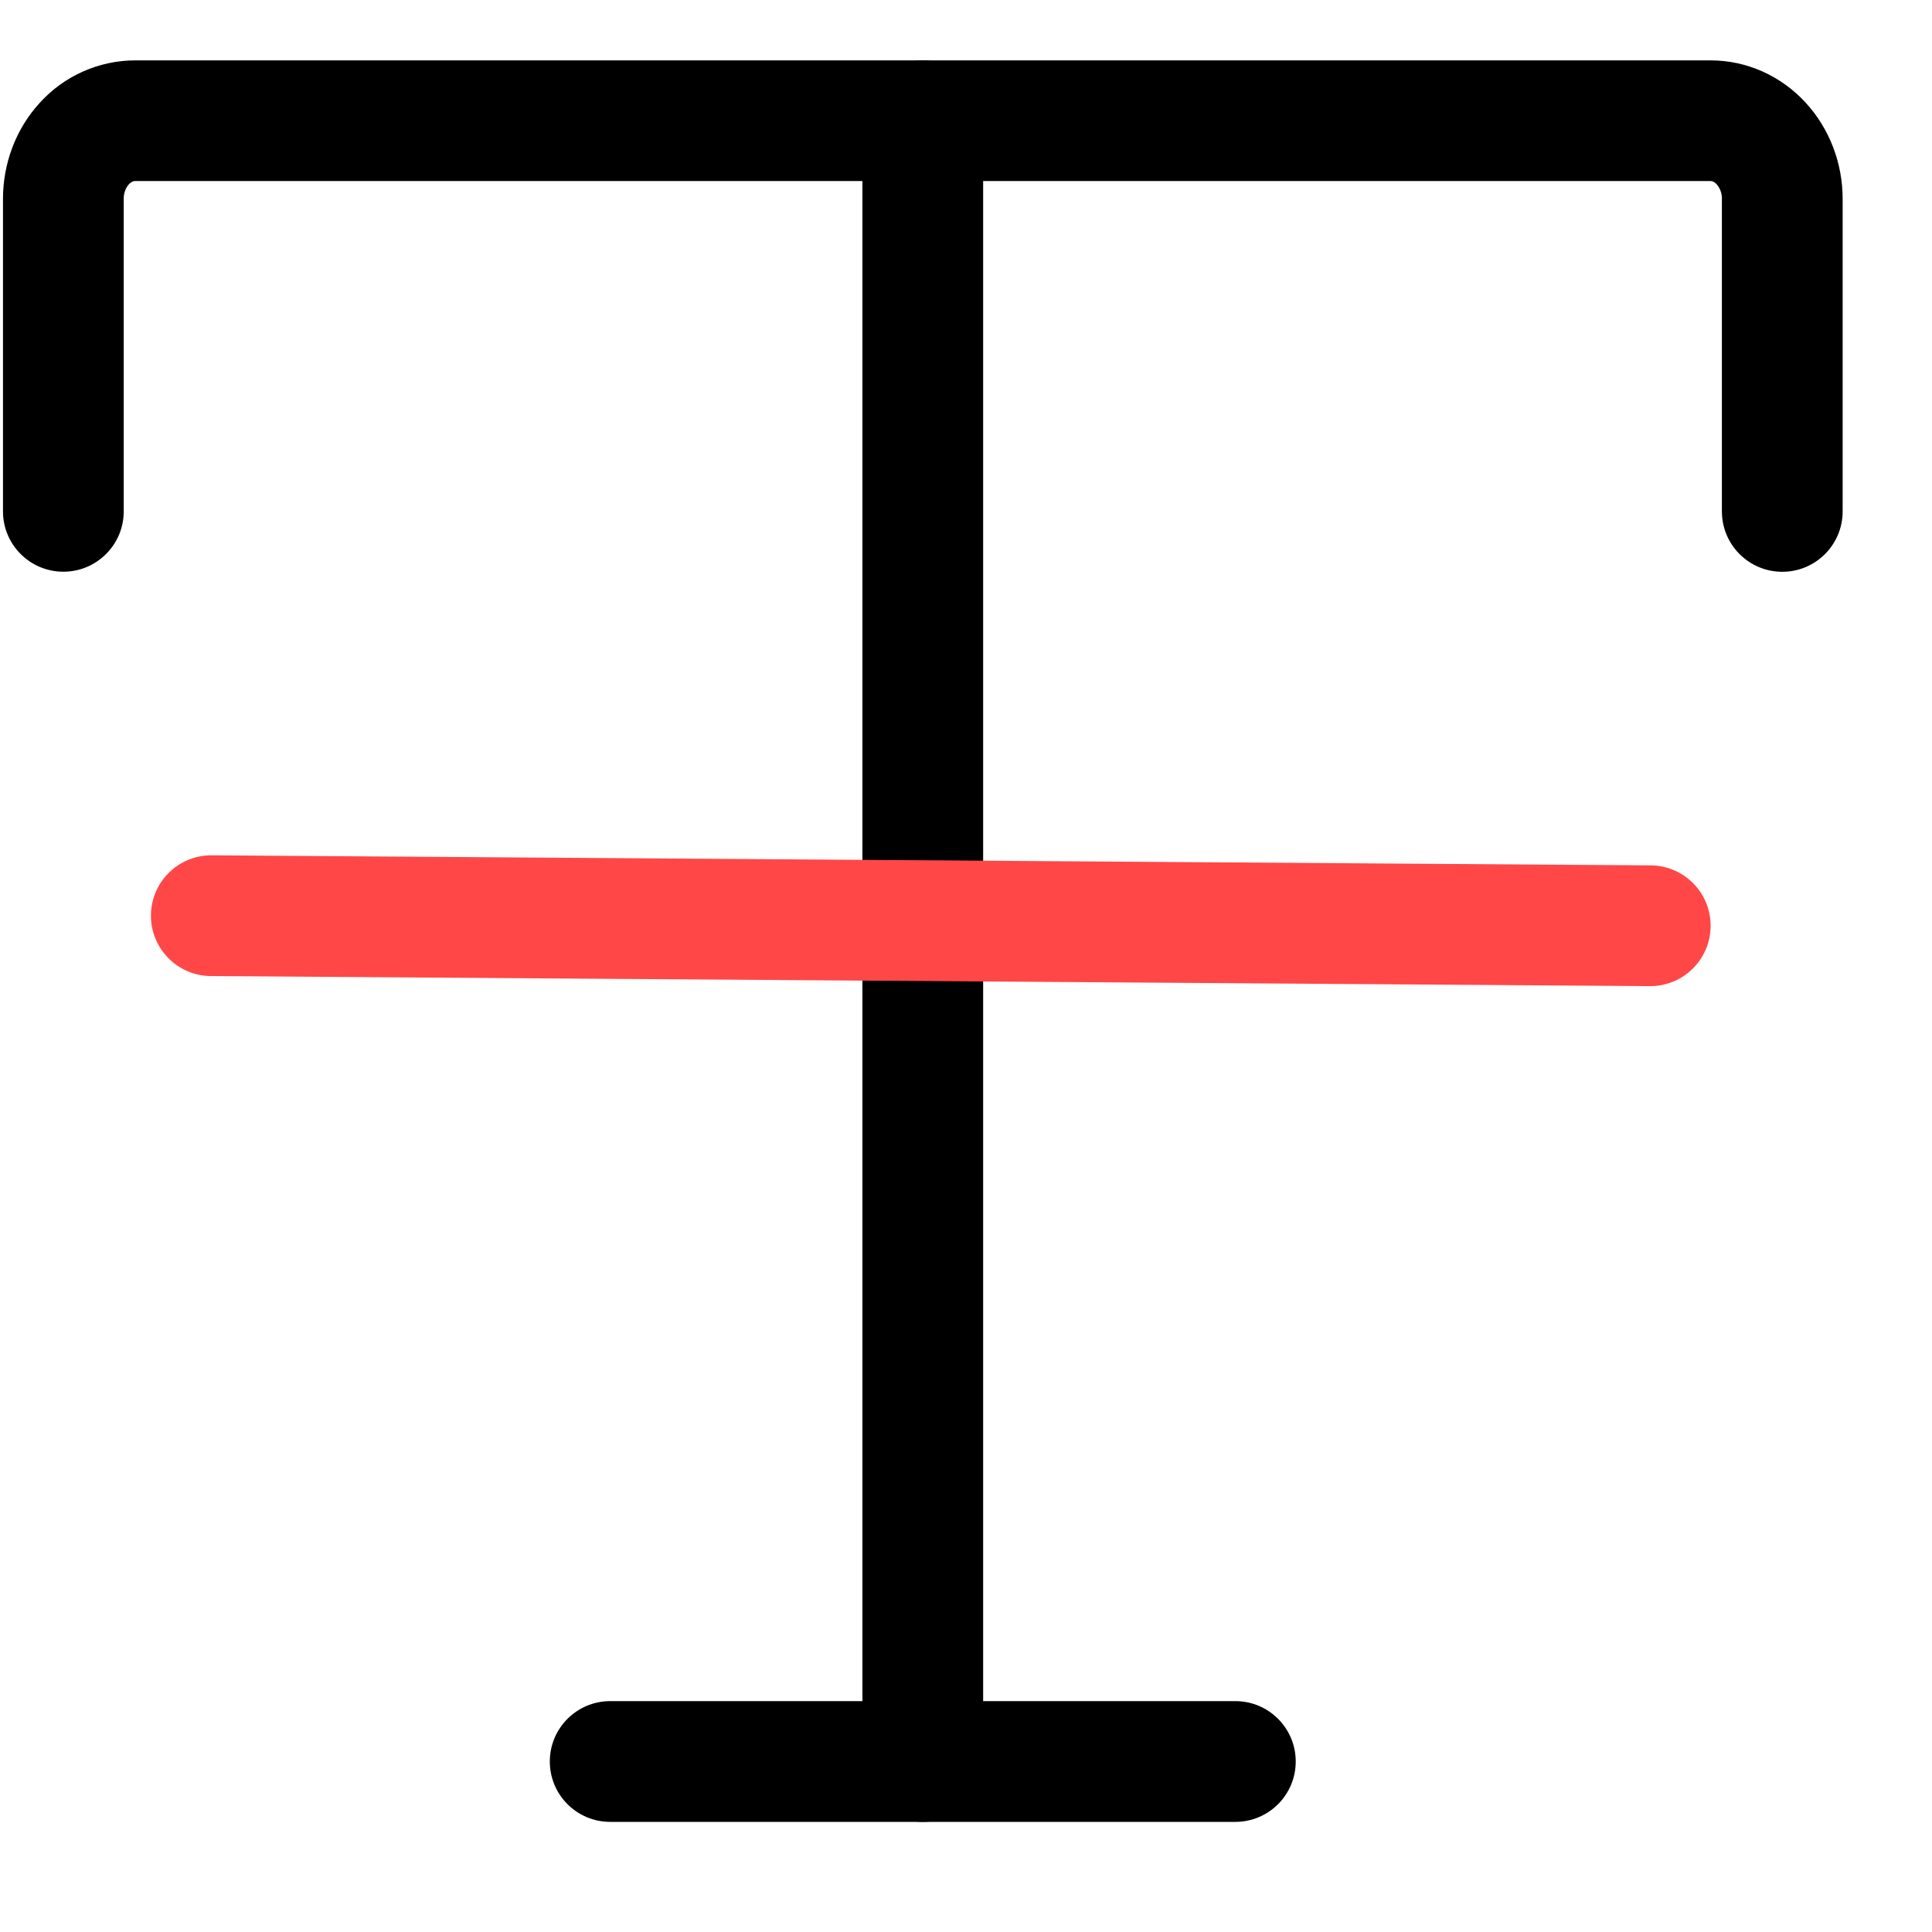
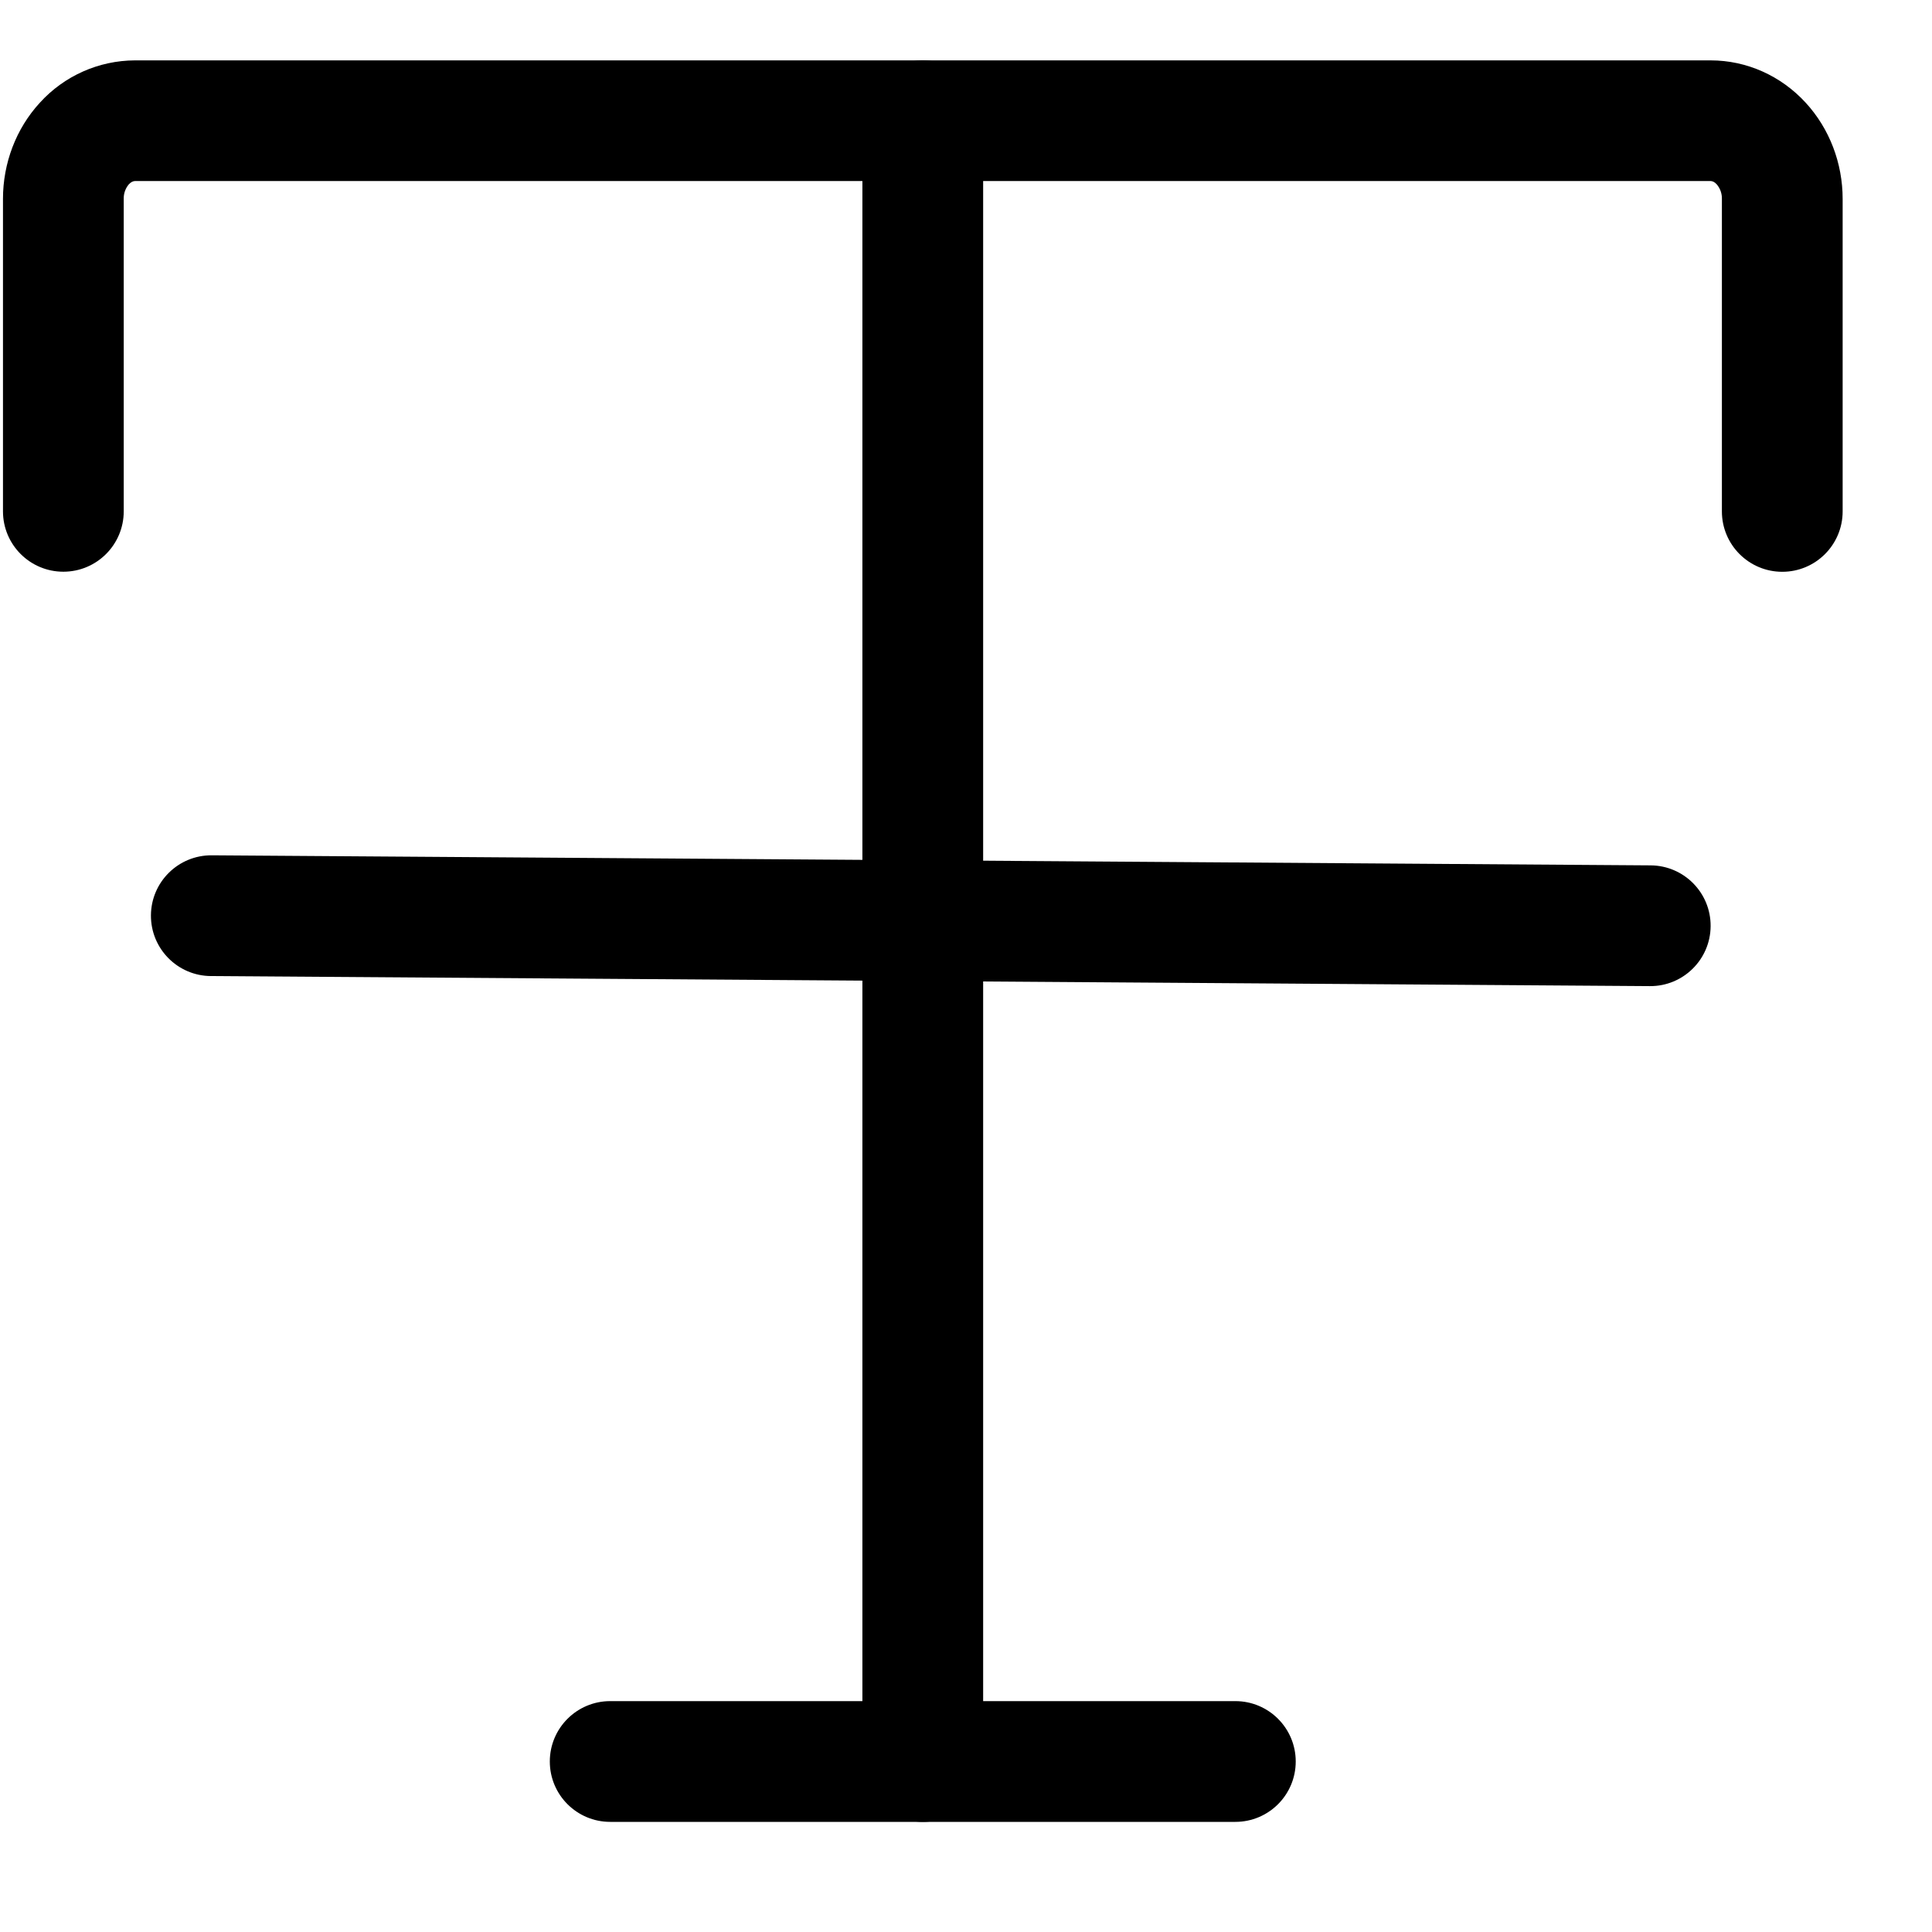
- <svg xmlns="http://www.w3.org/2000/svg" class="icon" style="width: 1em;height: 1em;vertical-align: middle;fill: currentColor;overflow: hidden;" viewBox="0 0 1024 1024" version="1.1">
-   <path d="M906.667 32c19.157 0 37.333 8.192 50.432 22.485 12.587 13.739 19.541 32 19.541 50.944v165.632a32 32 0 1 1-64 0V105.387a11.477 11.477 0 0 0-2.731-7.68c-1.109-1.237-2.261-1.749-3.243-1.749H71.552c-0.981 0-2.133 0.512-3.285 1.749a11.477 11.477 0 0 0-2.688 7.68v165.632a32 32 0 0 1-64 0V105.387c0-18.901 6.912-37.205 19.541-50.944A68.395 68.395 0 0 1 71.552 32H906.667z" fill="#000000" />
-   <path d="M521.088 933.632a32 32 0 1 1-64 0V64a32 32 0 0 1 64 0v869.632z" fill="#000000" />
-   <path d="M112.213 453.333l762.667 5.333a32 32 0 0 1-0.427 64L111.787 517.333a32 32 0 0 1 0.427-64z" fill="#FF4747" />
-   <path d="M323.413 965.632a32 32 0 1 1 0-64h331.349a32 32 0 0 1 0 64H323.413z" fill="#000000" />
+ <svg xmlns="http://www.w3.org/2000/svg" class="icon" viewBox="0 0 1024 1024" version="1.1">
+   <path d="M906.667 32c19.157 0 37.333 8.192 50.432 22.485 12.587 13.739 19.541 32 19.541 50.944v165.632a32 32 0 1 1-64 0V105.387a11.477 11.477 0 0 0-2.731-7.68c-1.109-1.237-2.261-1.749-3.243-1.749H71.552c-0.981 0-2.133 0.512-3.285 1.749a11.477 11.477 0 0 0-2.688 7.68v165.632a32 32 0 0 1-64 0V105.387c0-18.901 6.912-37.205 19.541-50.944A68.395 68.395 0 0 1 71.552 32H906.667z" />
+   <path d="M521.088 933.632a32 32 0 1 1-64 0V64a32 32 0 0 1 64 0v869.632z" />
+   <path d="M112.213 453.333l762.667 5.333a32 32 0 0 1-0.427 64L111.787 517.333a32 32 0 0 1 0.427-64z" />
+   <path d="M323.413 965.632a32 32 0 1 1 0-64h331.349a32 32 0 0 1 0 64H323.413z" />
</svg>
